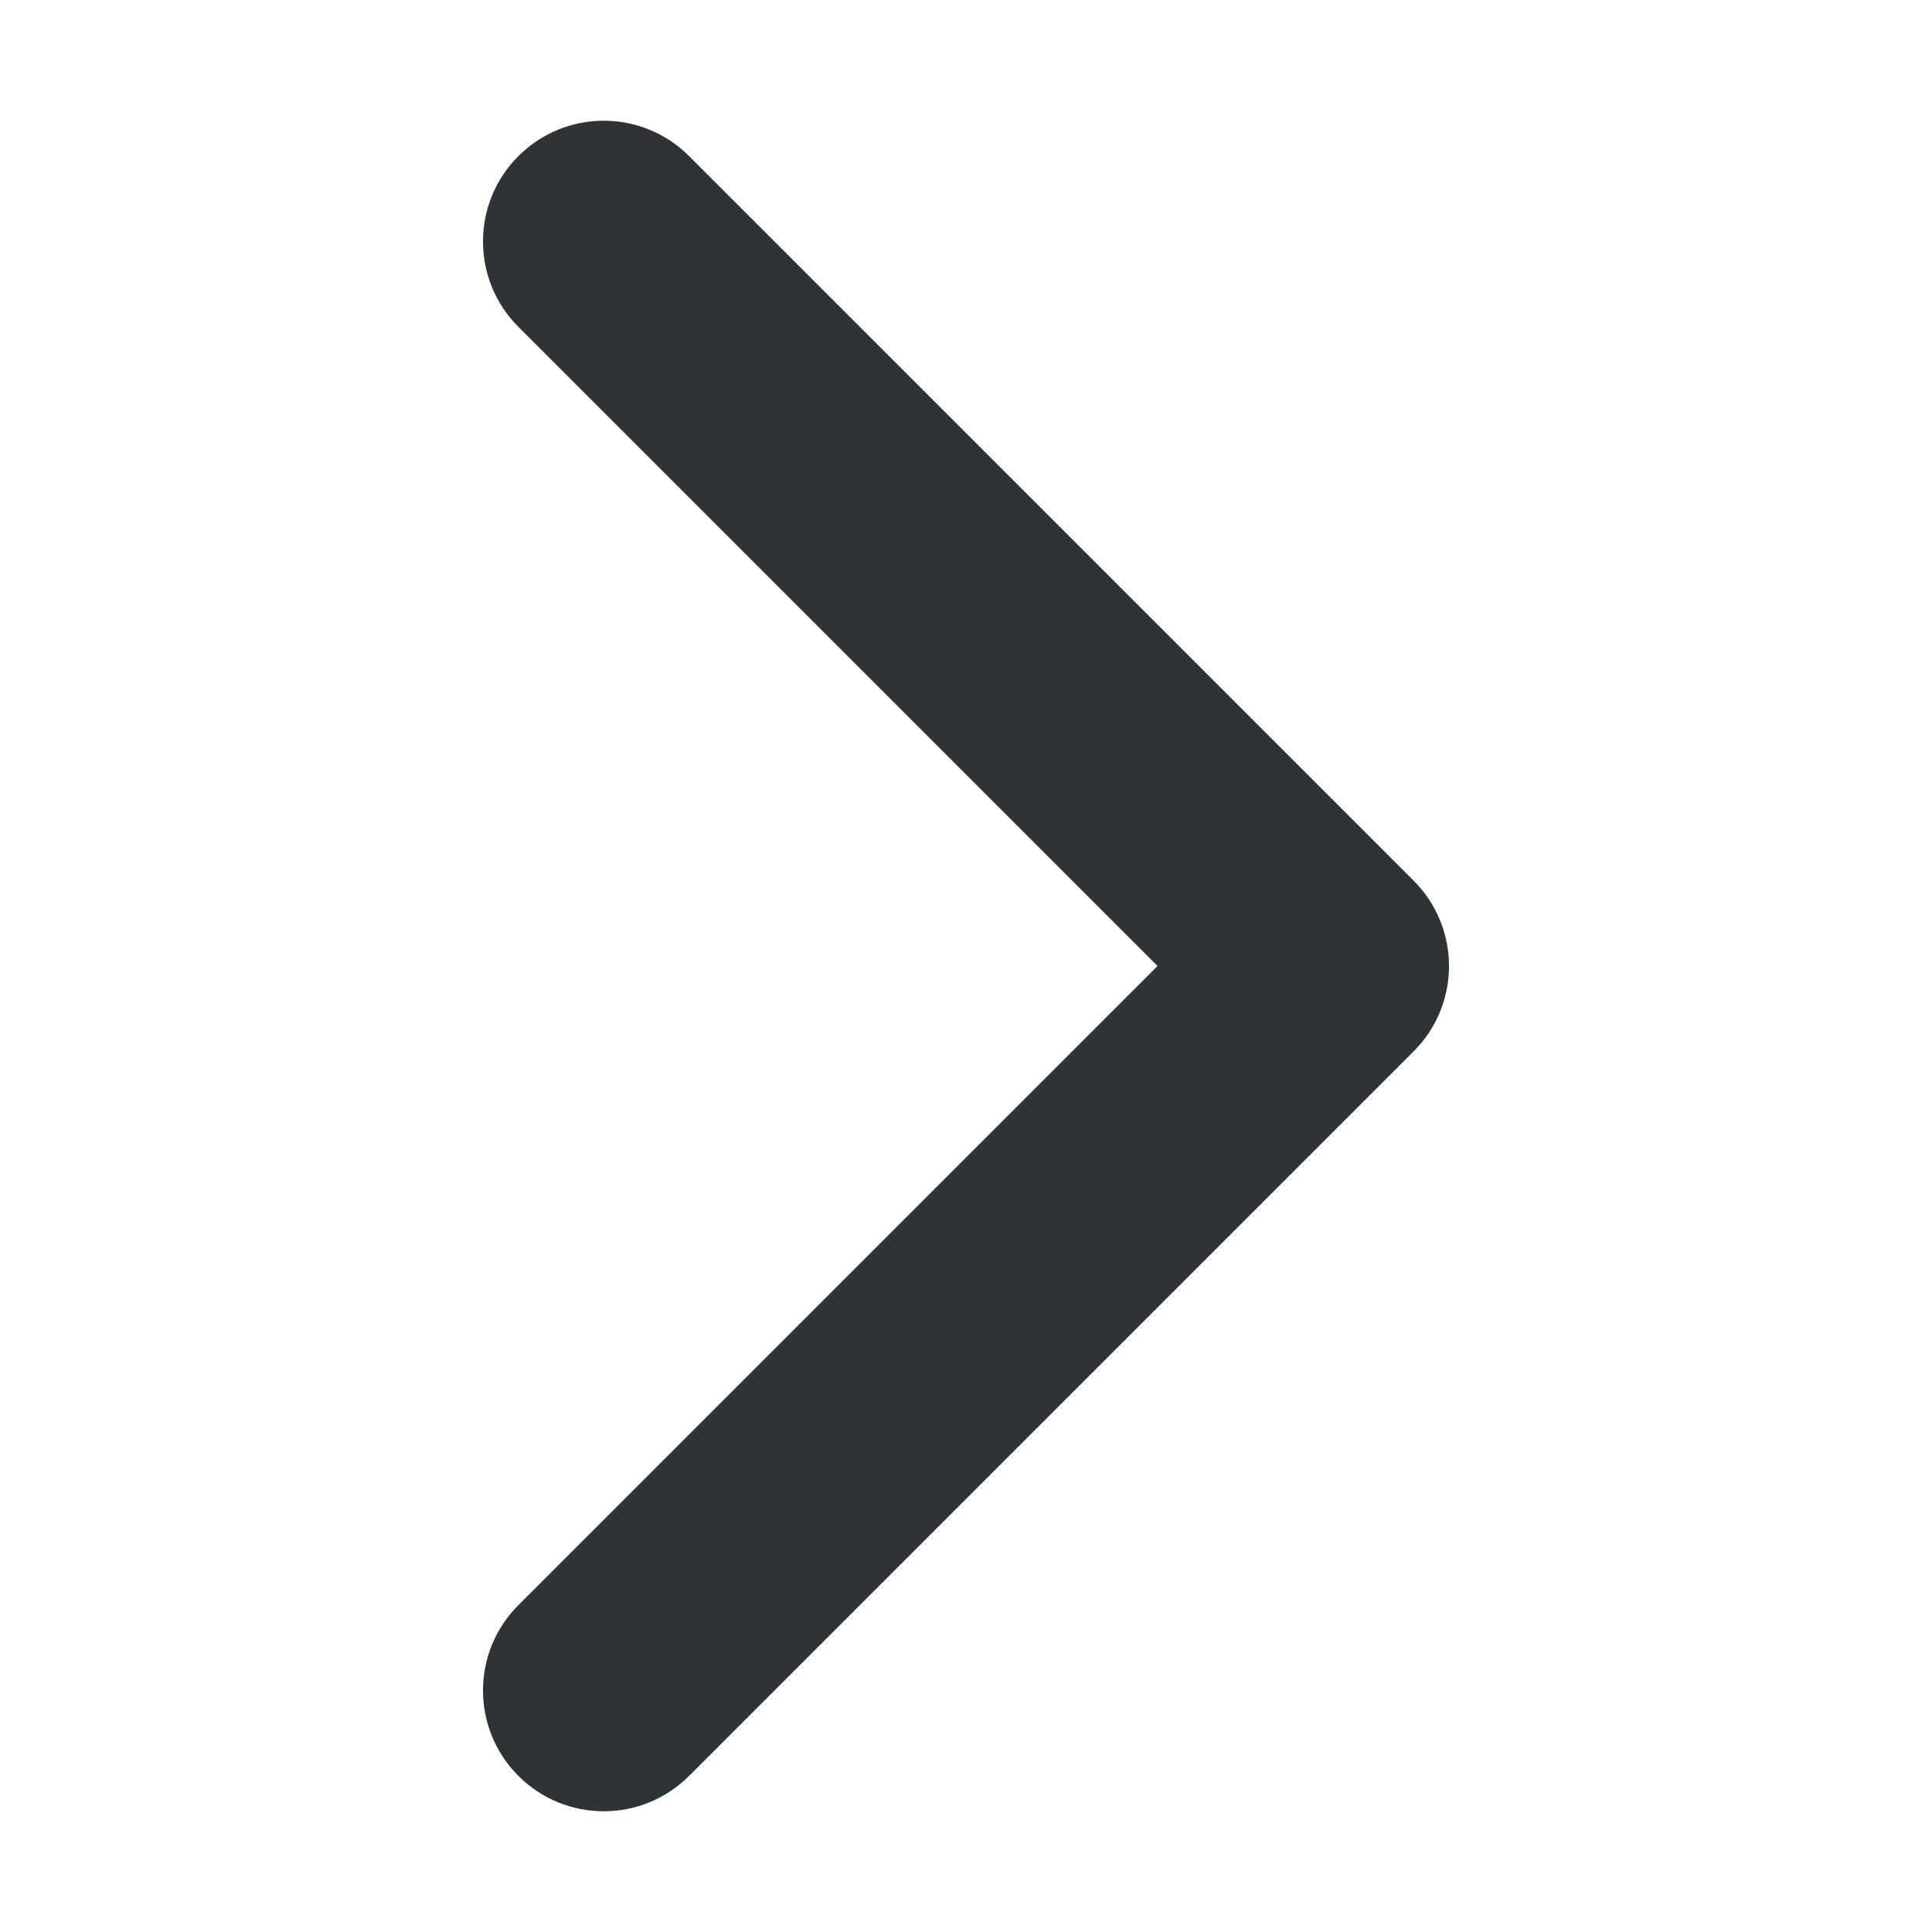
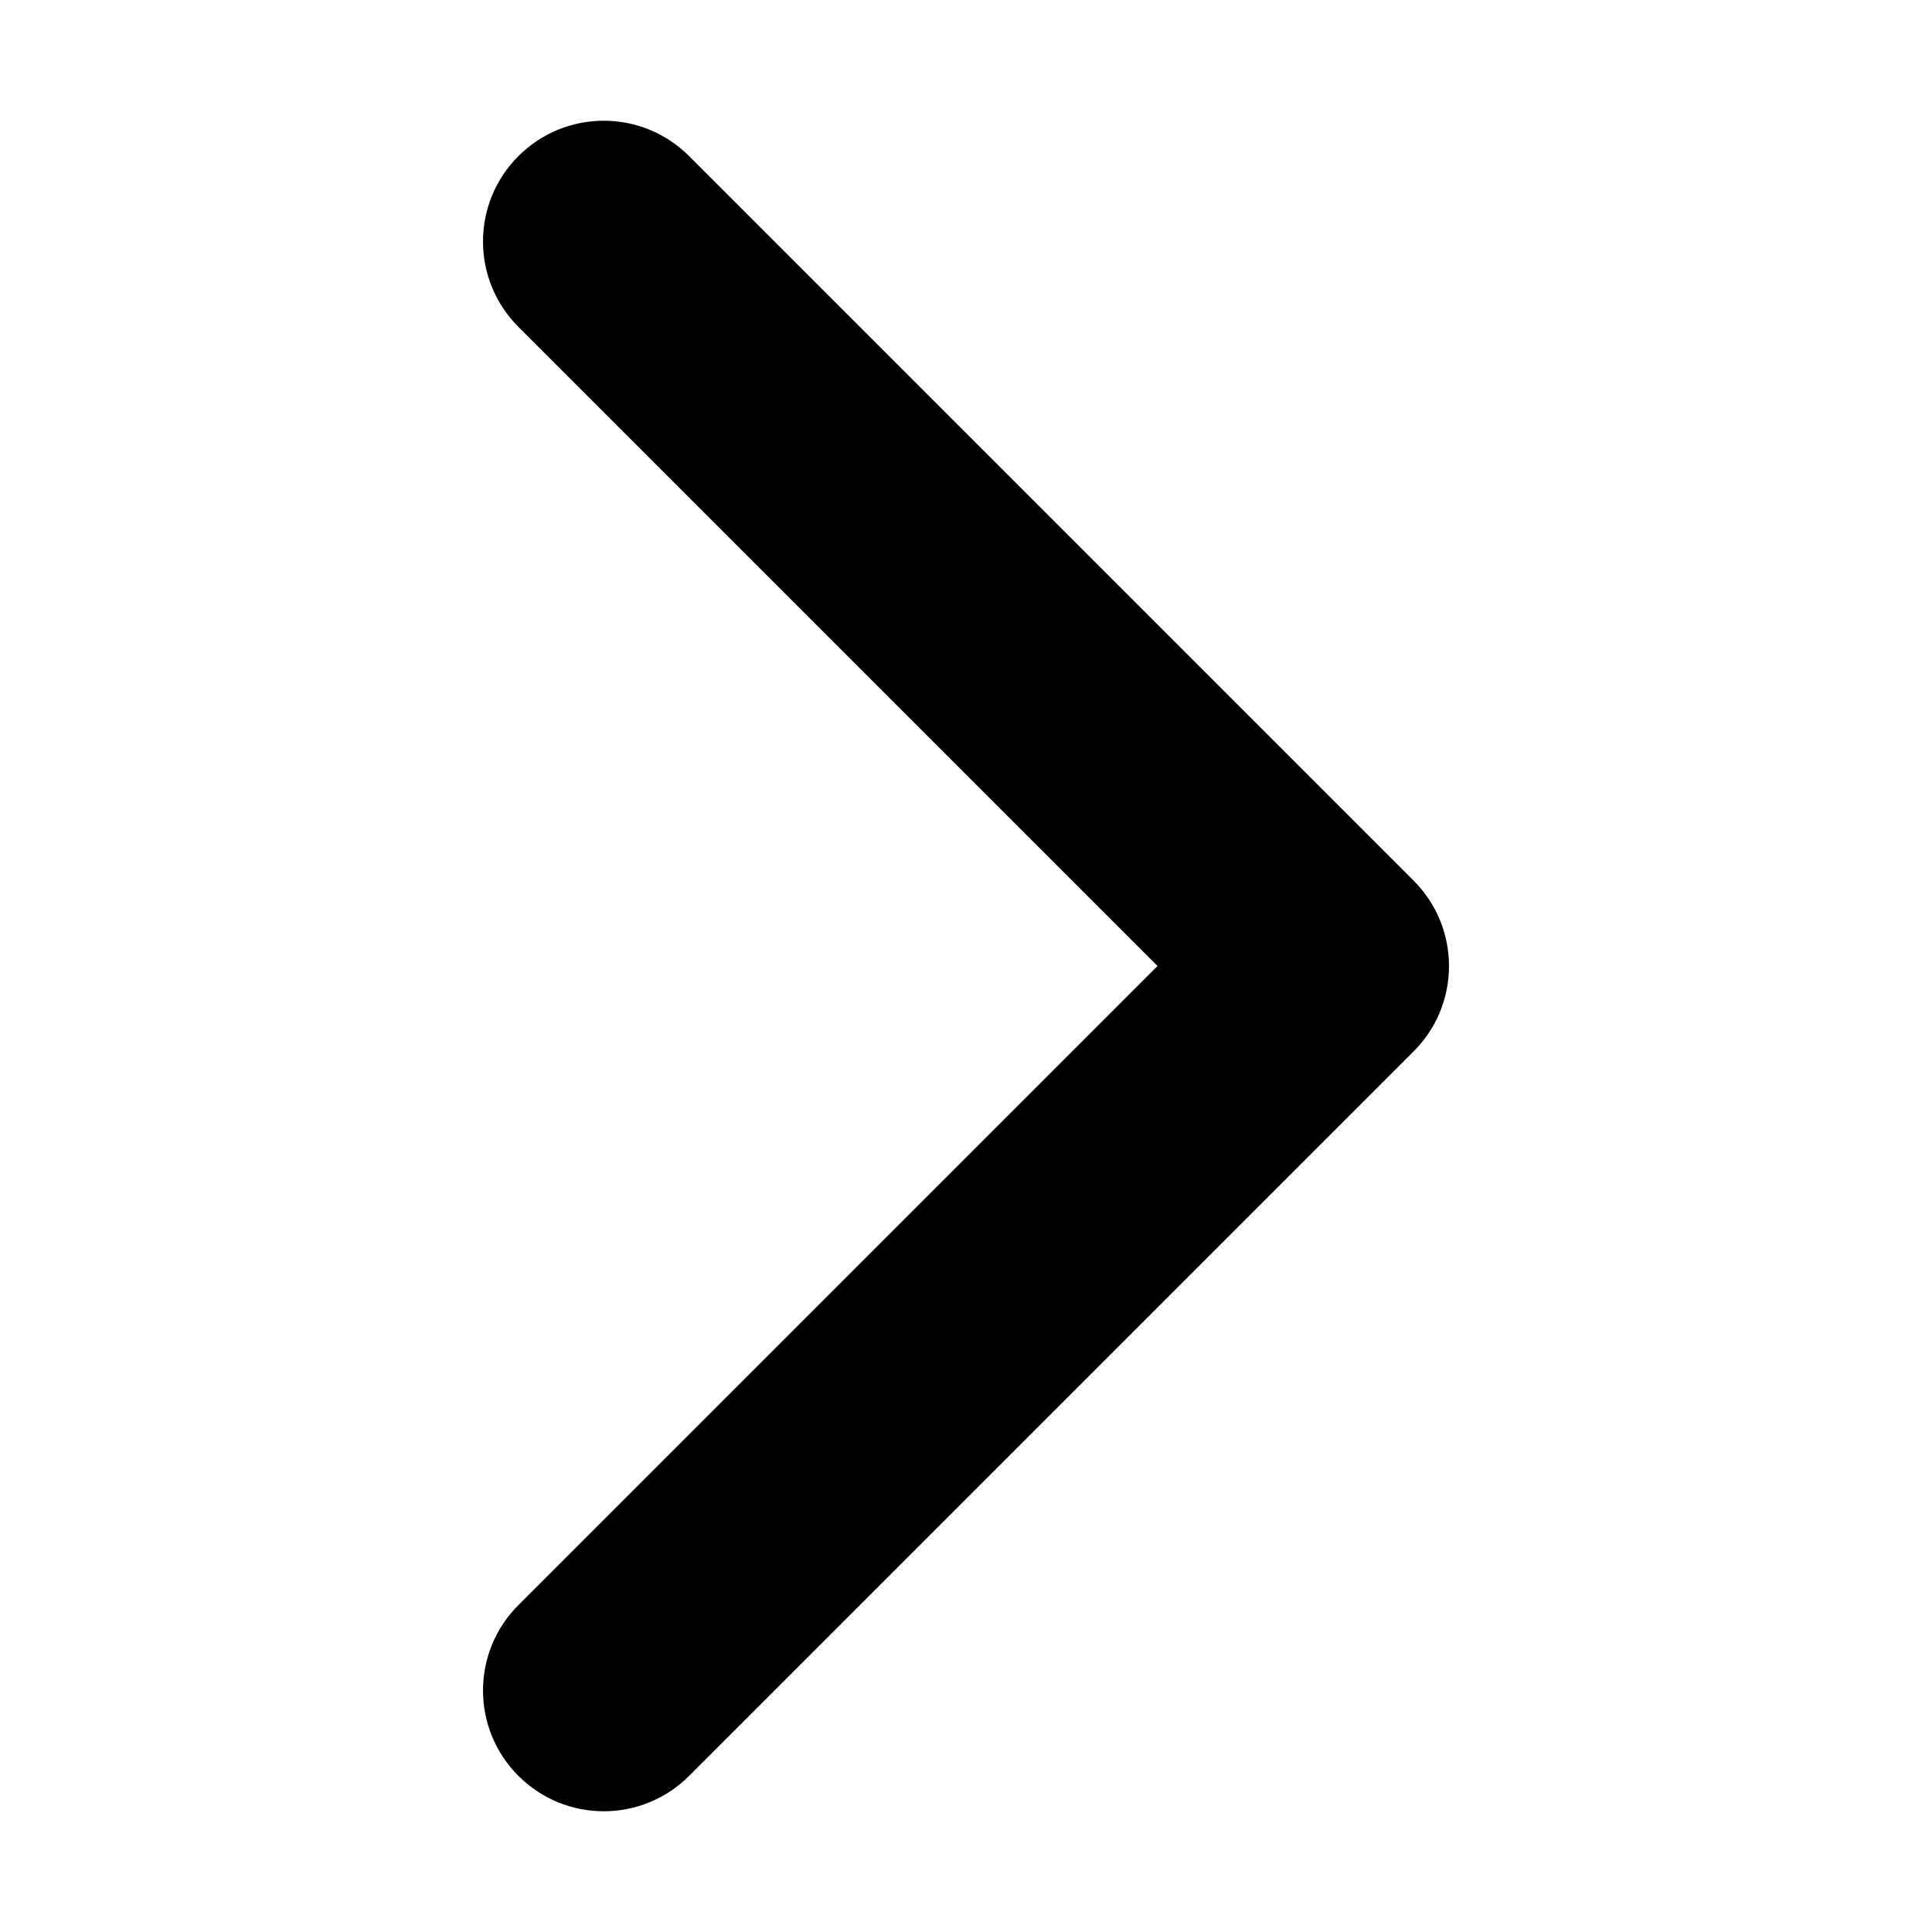
<svg xmlns="http://www.w3.org/2000/svg" height="16px" viewBox="0 0 16 16" width="16px">
-   <path d="m 4 2 c 0 -0.266 0.105 -0.52 0.293 -0.707 c 0.391 -0.391 1.023 -0.391 1.414 0 l 6 6 c 0.188 0.188 0.293 0.441 0.293 0.707 s -0.105 0.52 -0.293 0.707 l -6 6 c -0.391 0.391 -1.023 0.391 -1.414 0 c -0.188 -0.188 -0.293 -0.441 -0.293 -0.707 s 0.105 -0.52 0.293 -0.707 l 5.293 -5.293 l -5.293 -5.293 c -0.188 -0.188 -0.293 -0.441 -0.293 -0.707 z m 0 0" fill="#2e3436" />
+   <path d="m 4 2 c 0 -0.266 0.105 -0.52 0.293 -0.707 c 0.391 -0.391 1.023 -0.391 1.414 0 l 6 6 c 0.188 0.188 0.293 0.441 0.293 0.707 s -0.105 0.52 -0.293 0.707 l -6 6 c -0.391 0.391 -1.023 0.391 -1.414 0 c -0.188 -0.188 -0.293 -0.441 -0.293 -0.707 s 0.105 -0.52 0.293 -0.707 l 5.293 -5.293 l -5.293 -5.293 c -0.188 -0.188 -0.293 -0.441 -0.293 -0.707 z m 0 0" fill="currentColor" />
</svg>
